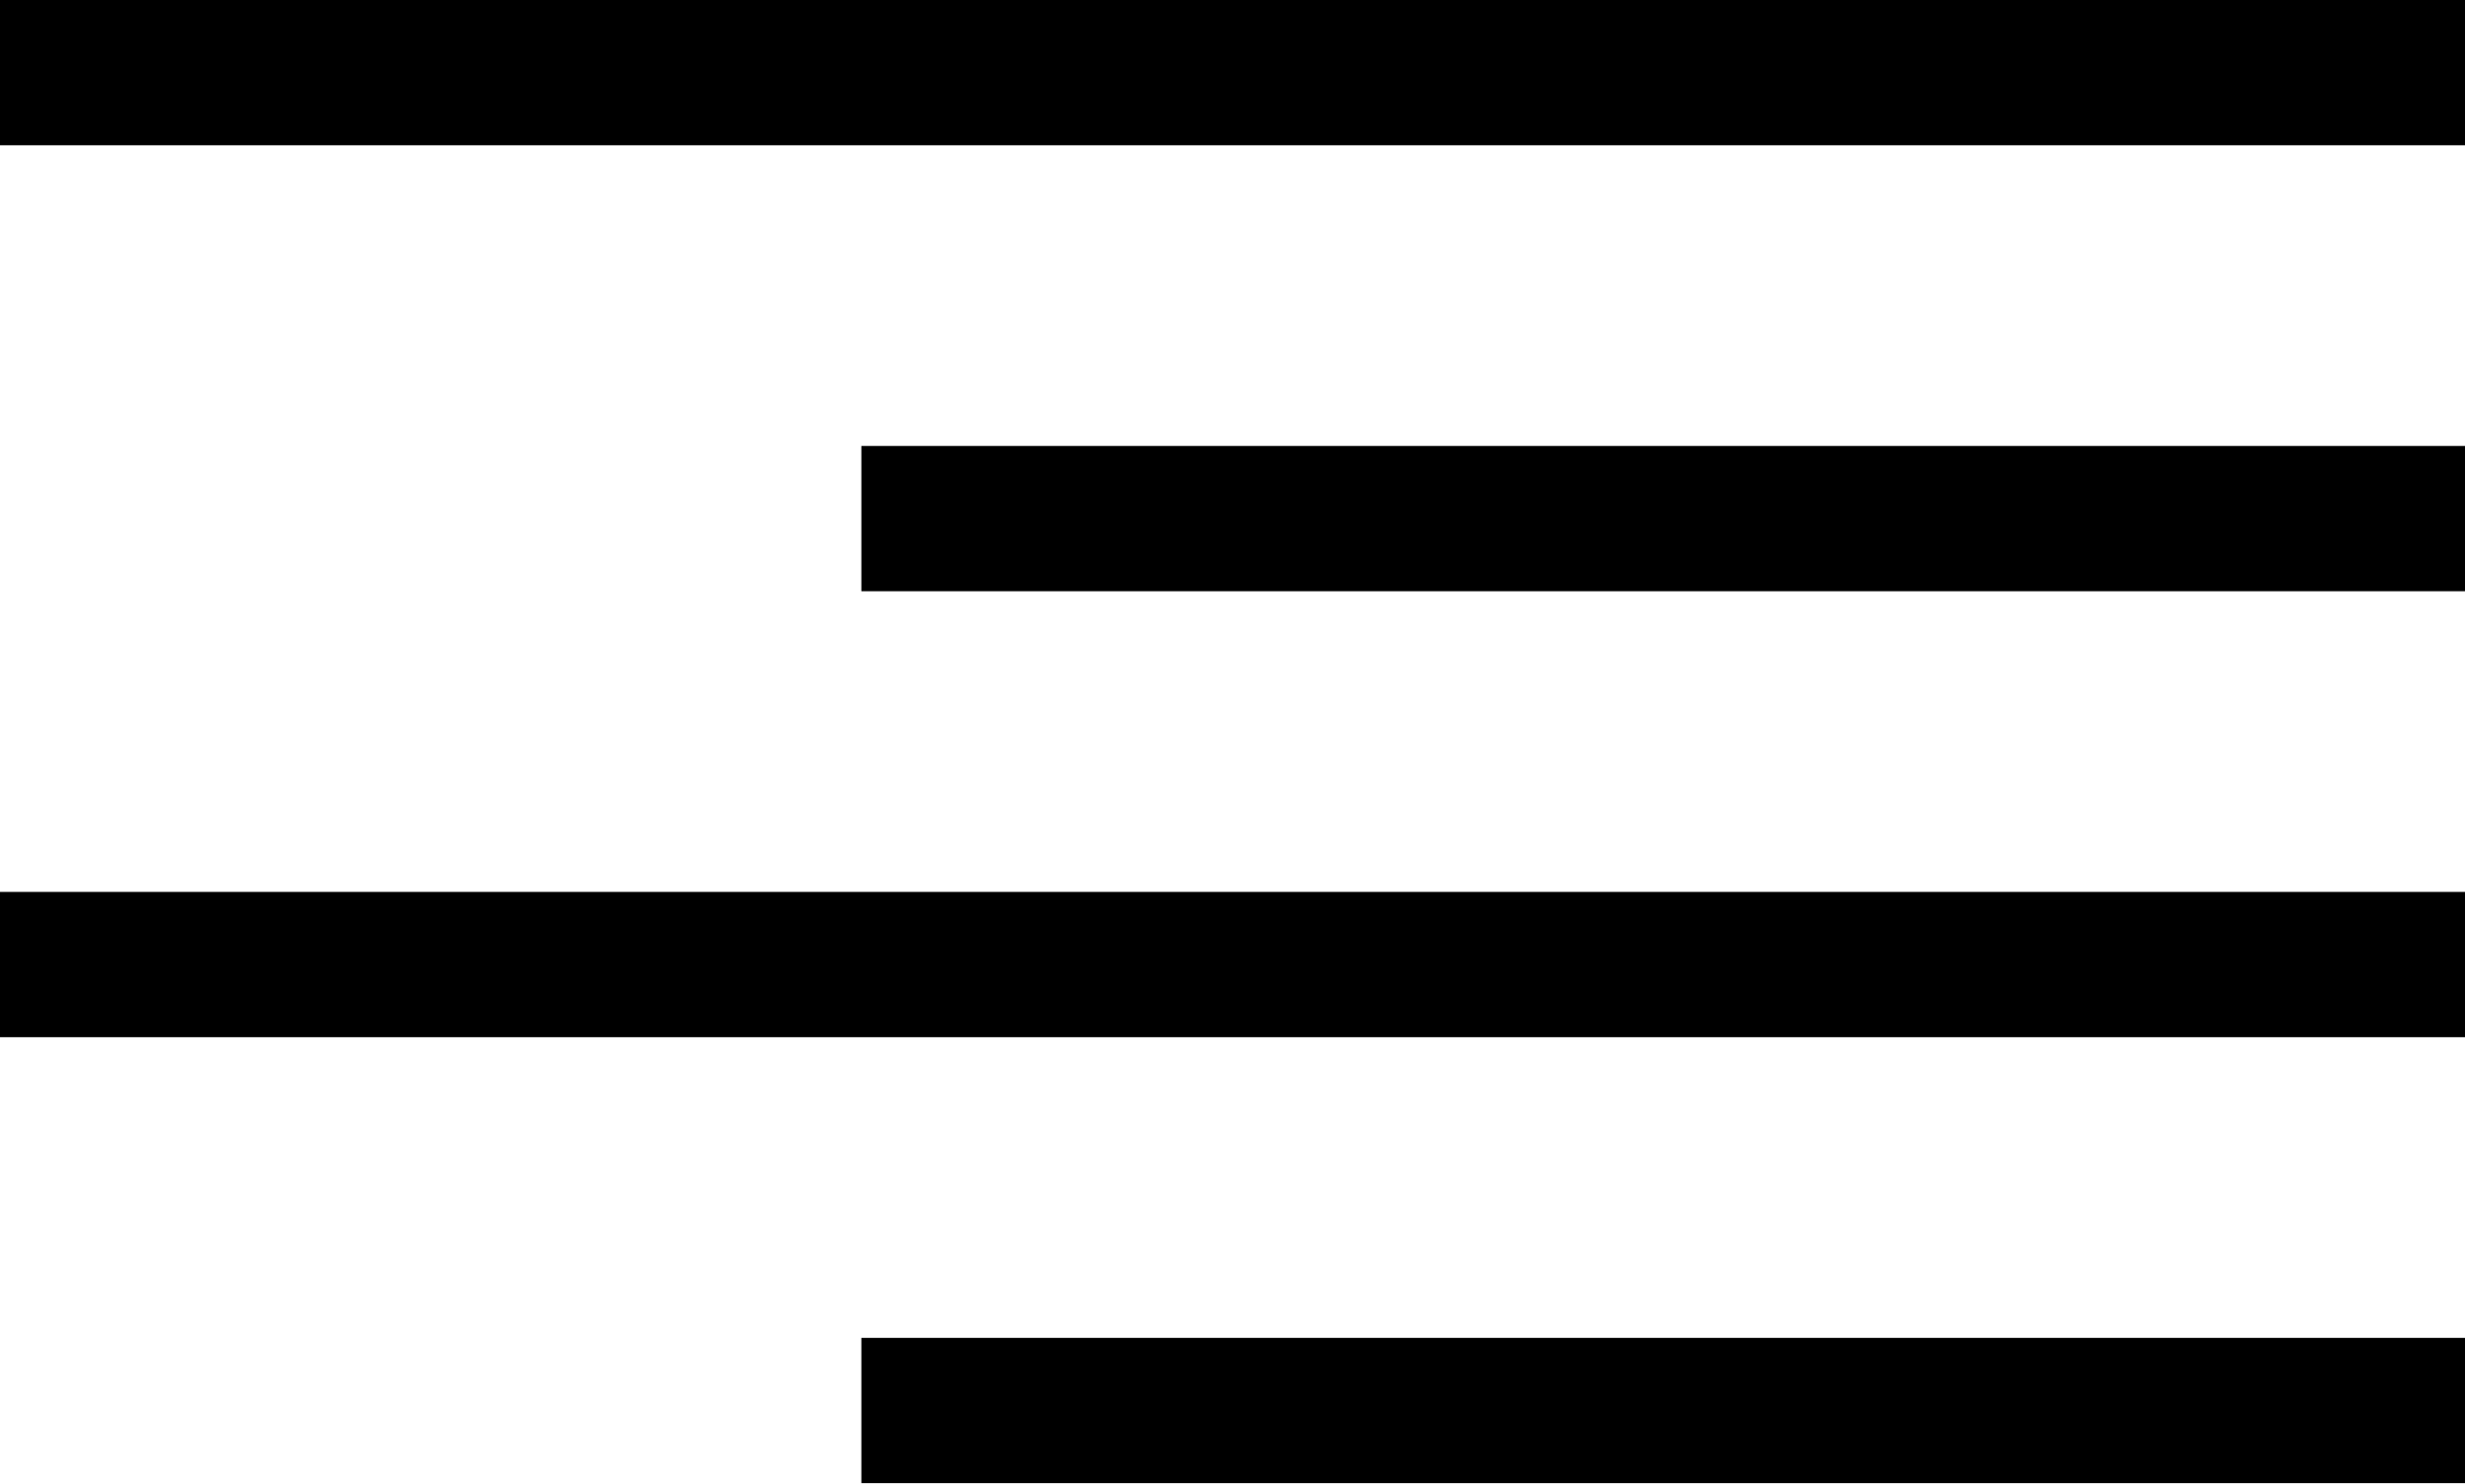
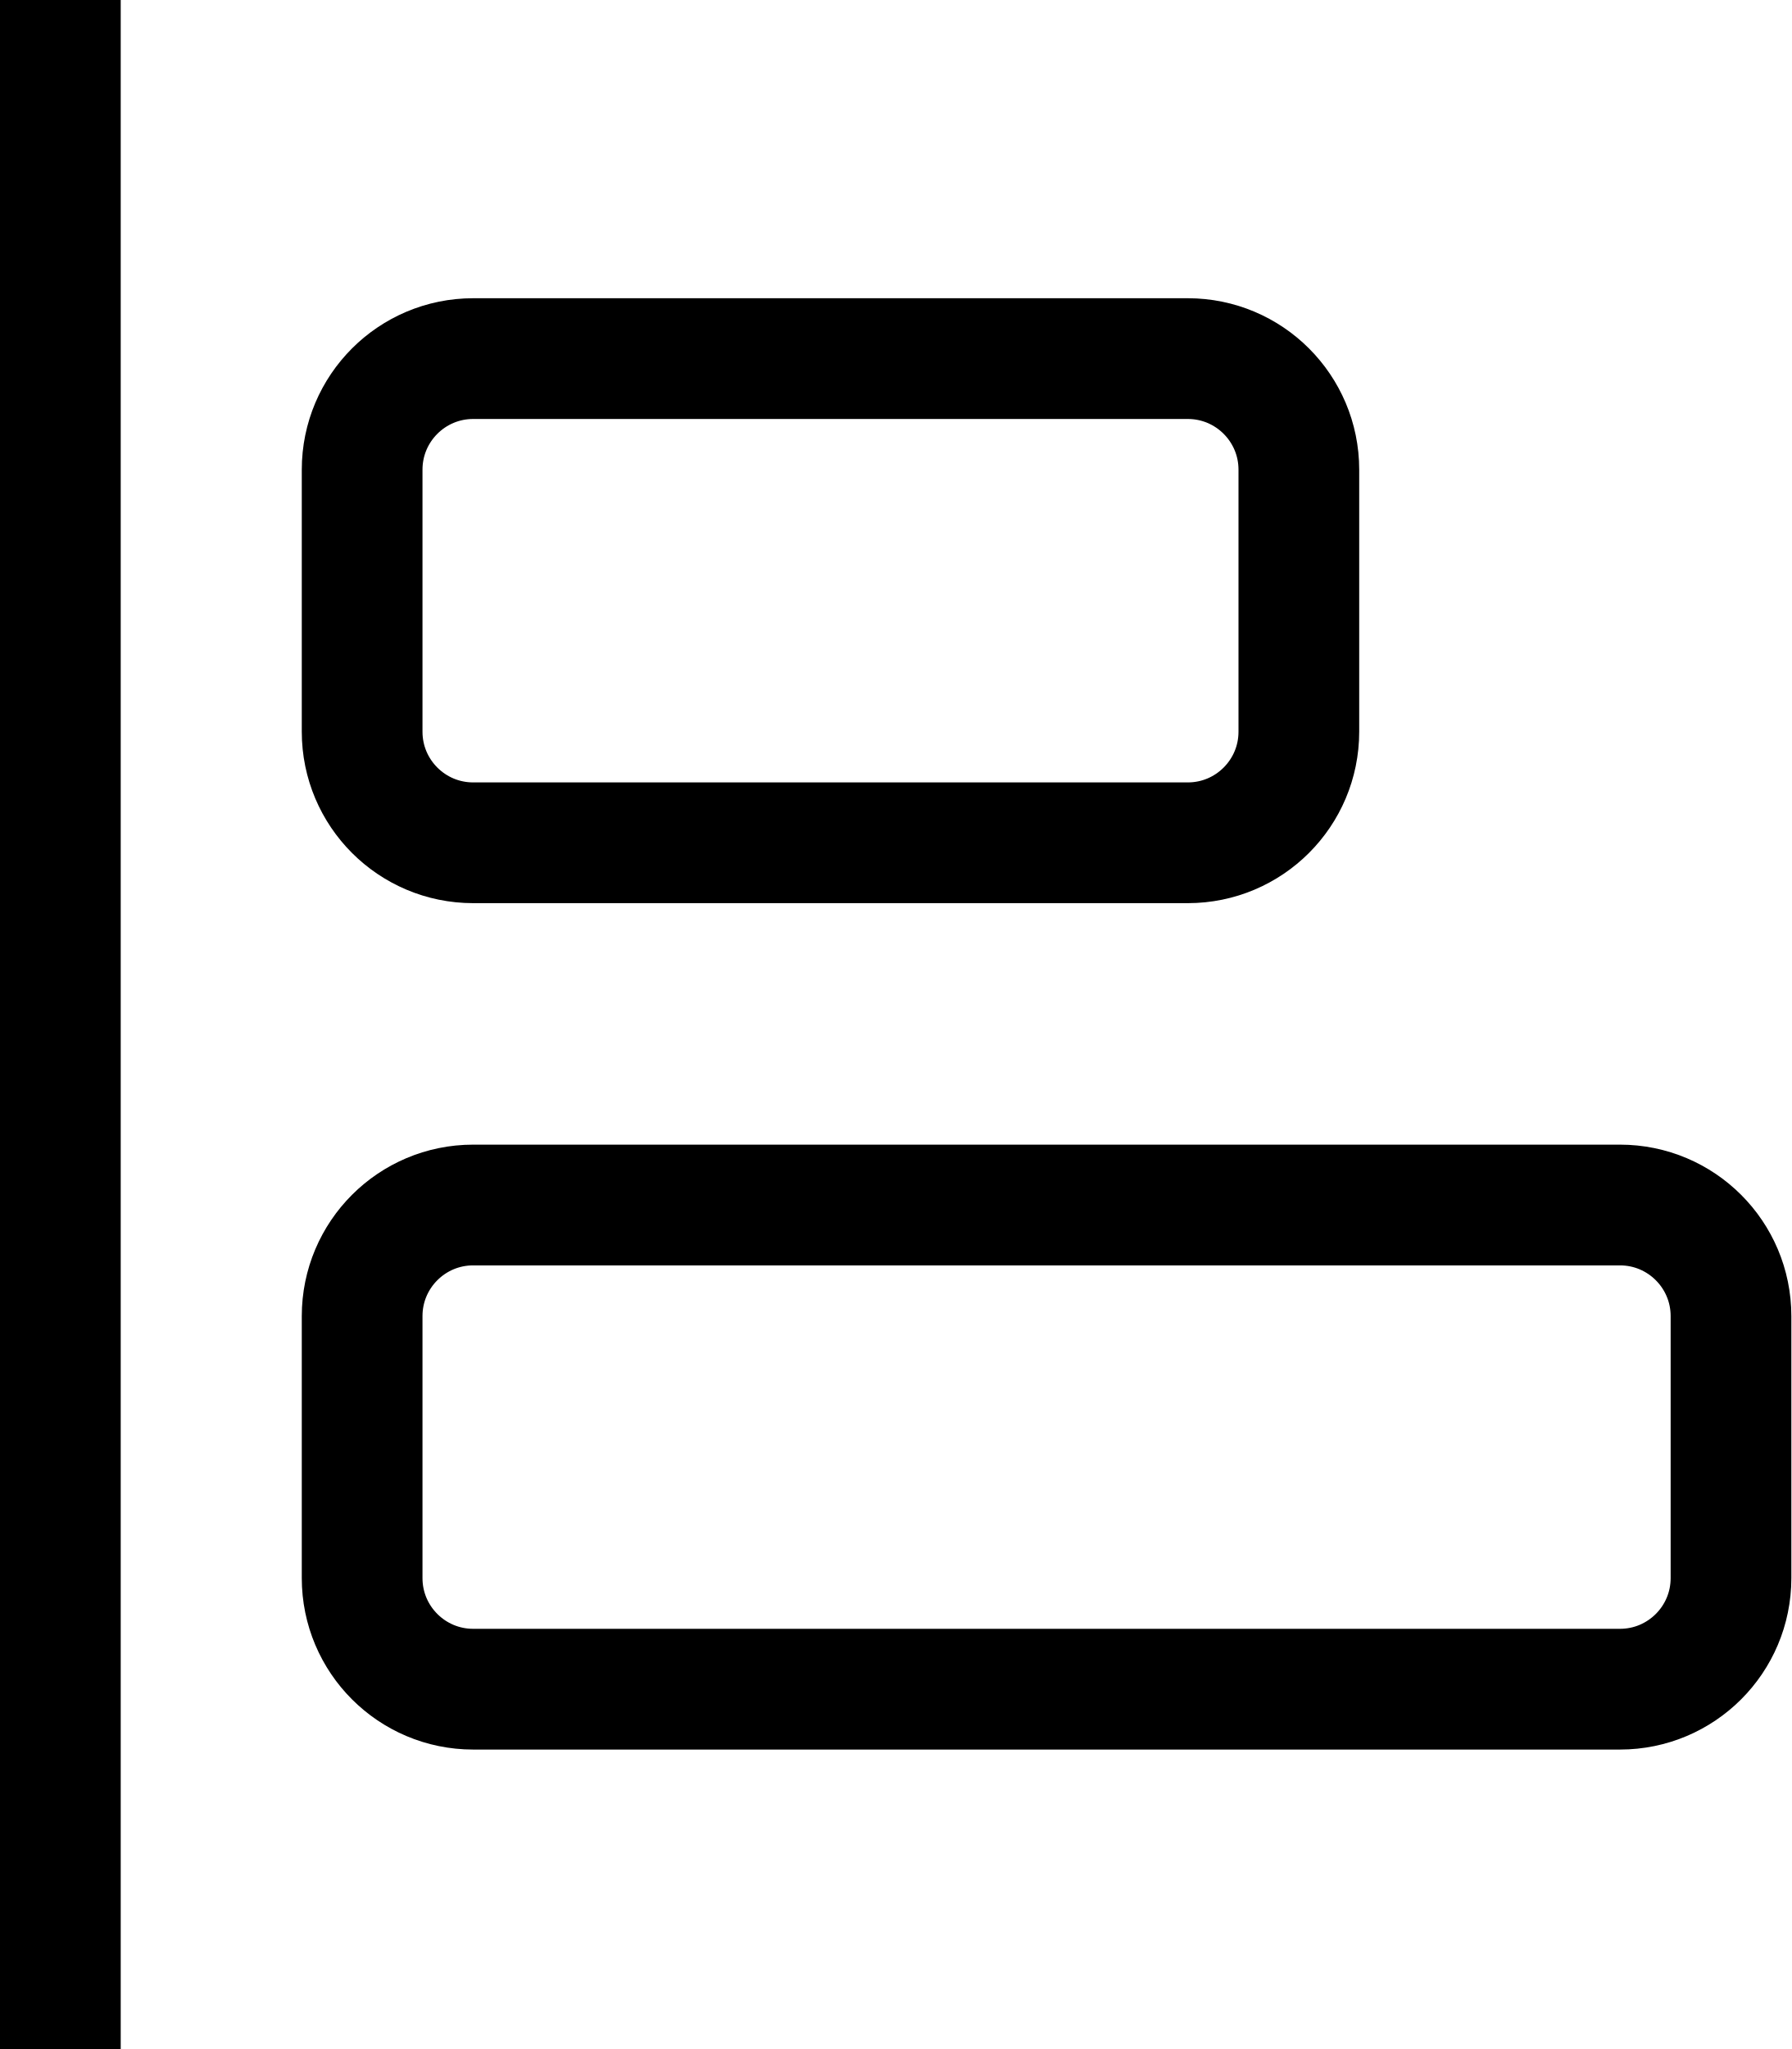
- <svg xmlns="http://www.w3.org/2000/svg" id="uuid-8666a3bb-aa1f-41c6-8e1f-b31bc641c1da" width="16.97" height="10.21" viewBox="0 0 16.97 10.21">
-   <line y1=".5" x2="16.97" y2=".5" fill="none" stroke="#000" stroke-miterlimit="10" />
-   <line x1="5.93" y1="3.57" x2="16.97" y2="3.57" fill="none" stroke="#000" stroke-miterlimit="10" />
-   <line y1="6.64" x2="16.97" y2="6.64" fill="none" stroke="#000" stroke-miterlimit="10" />
-   <line x1="5.93" y1="9.71" x2="16.97" y2="9.71" fill="none" stroke="#000" stroke-miterlimit="10" />
+ <svg xmlns="http://www.w3.org/2000/svg" id="Layer_1" data-name="Layer 1" viewBox="0 0 14.84 16.97">
+   <defs>
+     <style>
+       .cls-1 {
+         fill: none;
+         stroke: #000;
+         stroke-miterlimit: 10;
+       }
+     </style>
+   </defs>
+   <rect class="cls-1" x="6.67" y="6.32" width="4.01" height="11.34" rx=".92" ry=".92" transform="translate(-3.32 20.66) rotate(-90)" />
+   <rect class="cls-1" x="4.88" y="1.1" width="4.01" height="7.76" rx=".92" ry=".92" transform="translate(1.9 11.86) rotate(-90)" />
+   <line class="cls-1" x1=".5" y1="16.97" x2=".5" y2="0" />
</svg>
